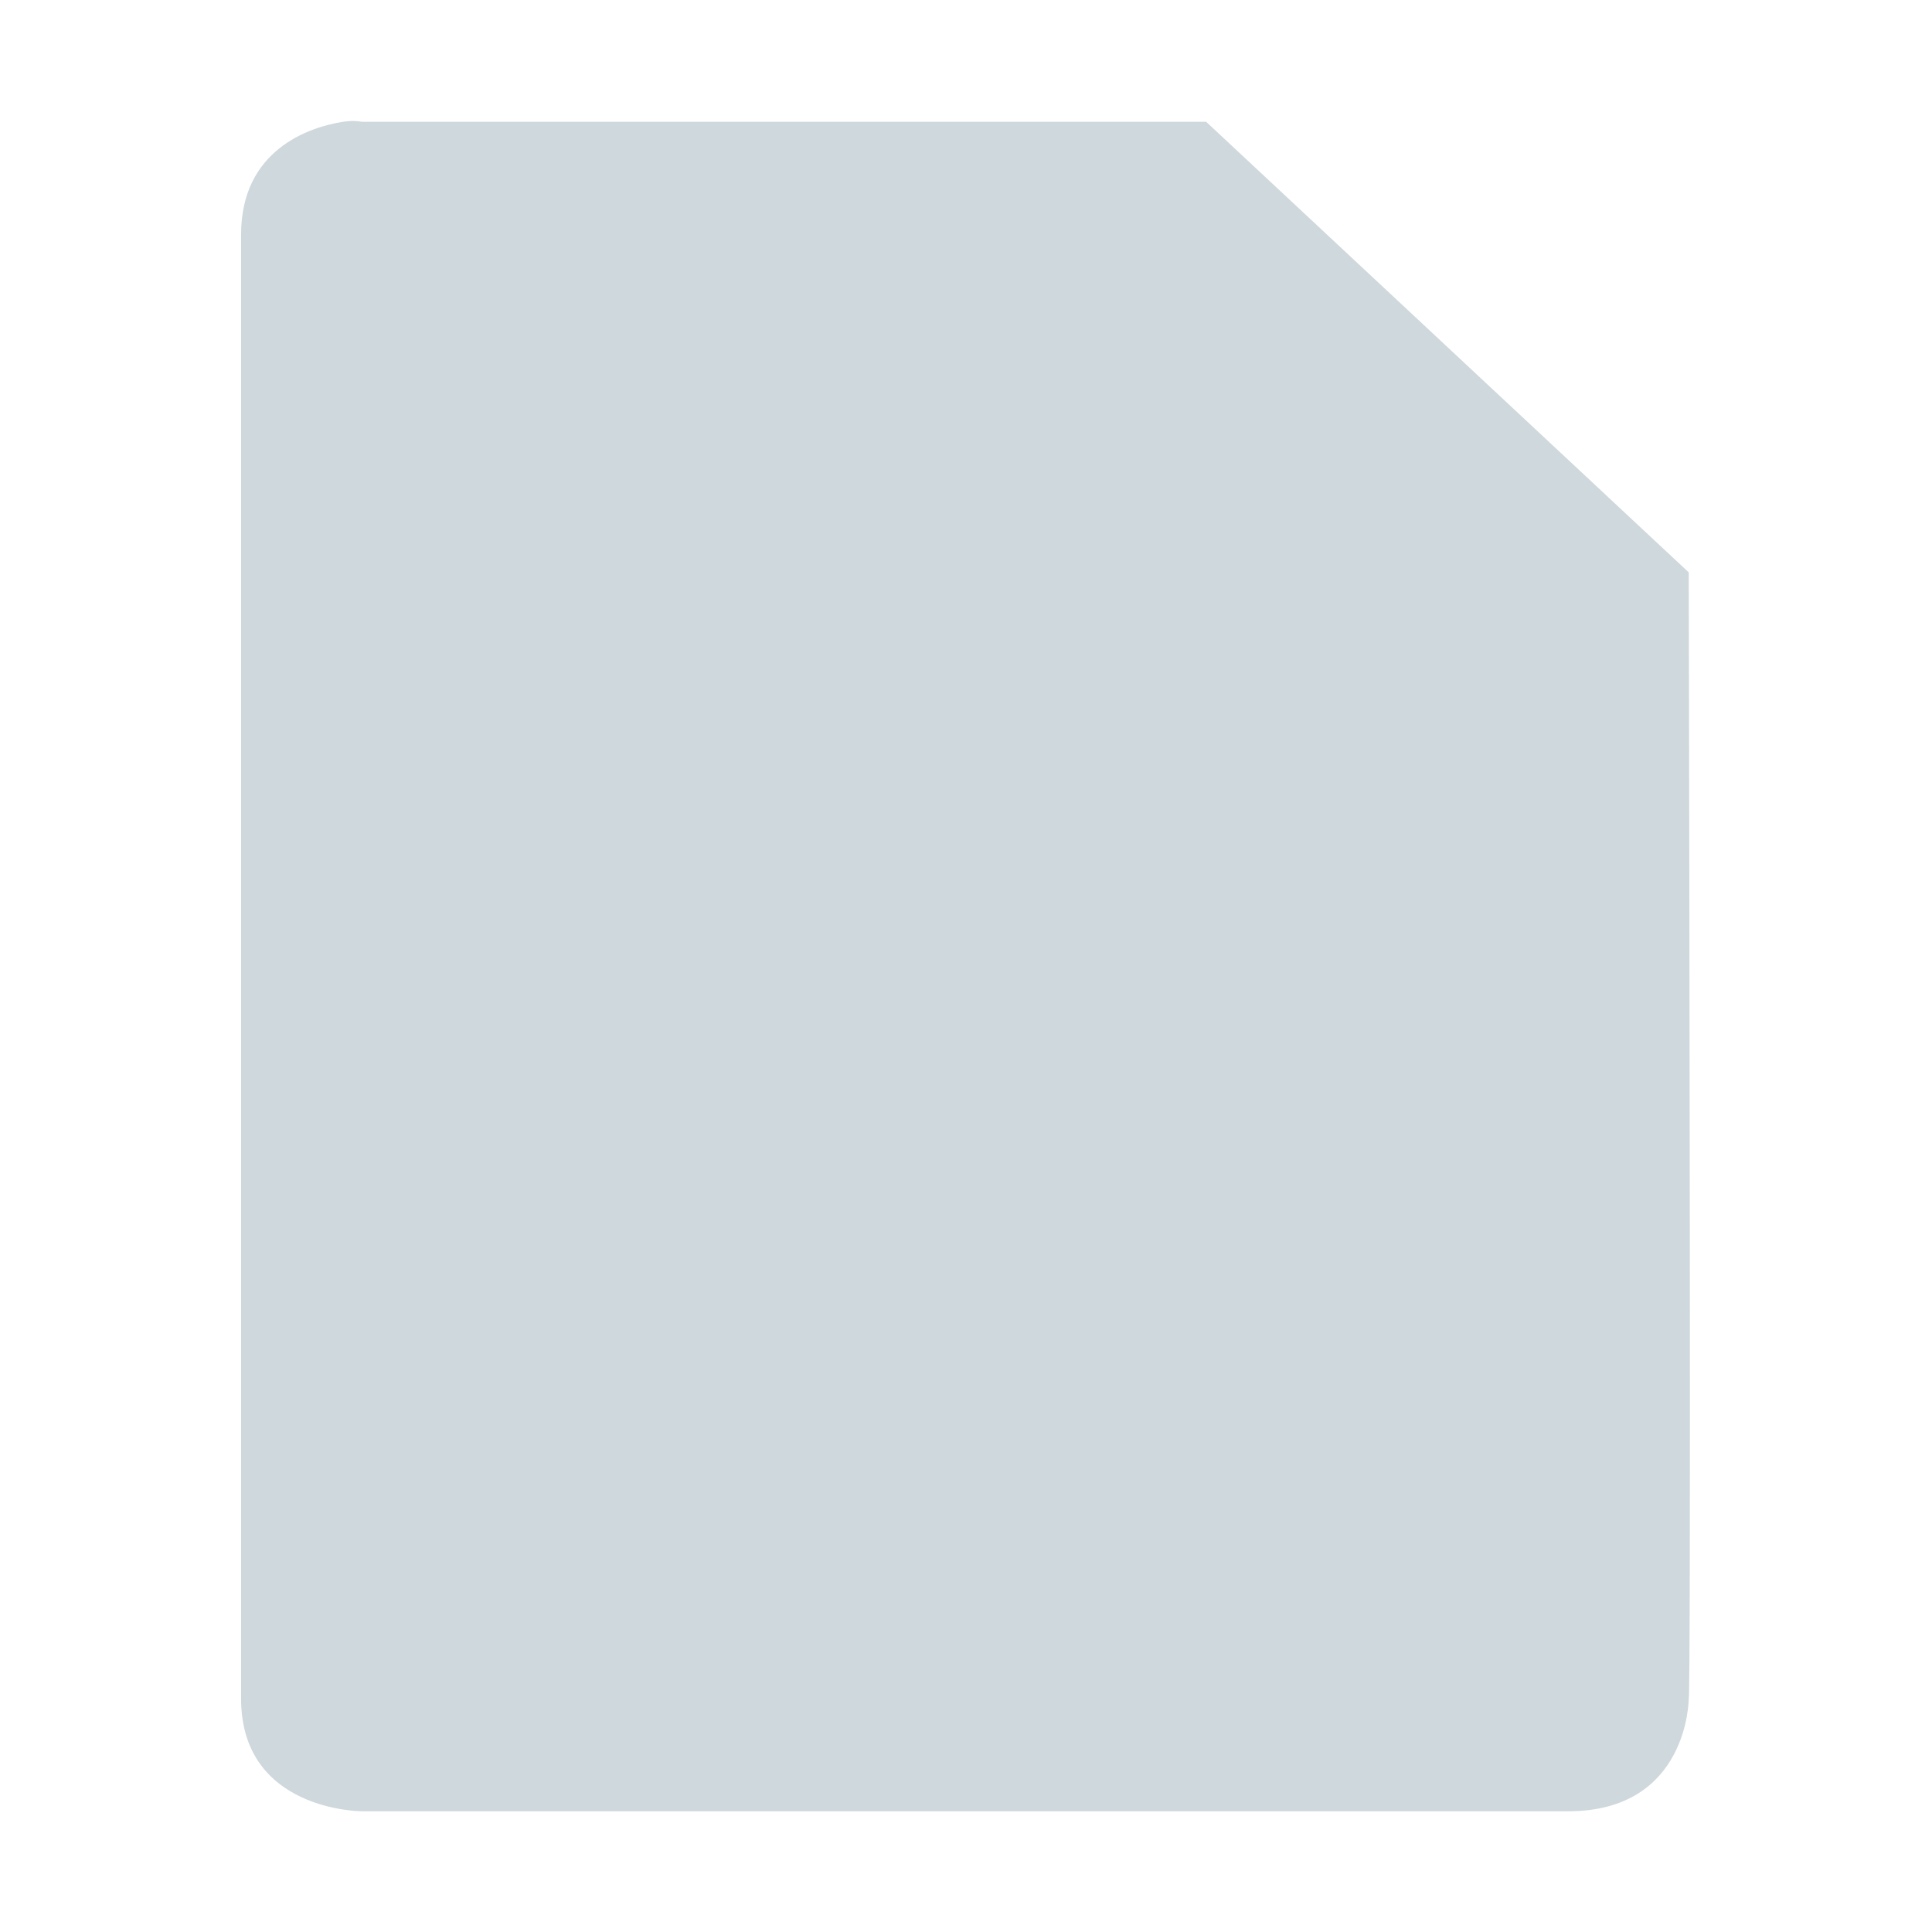
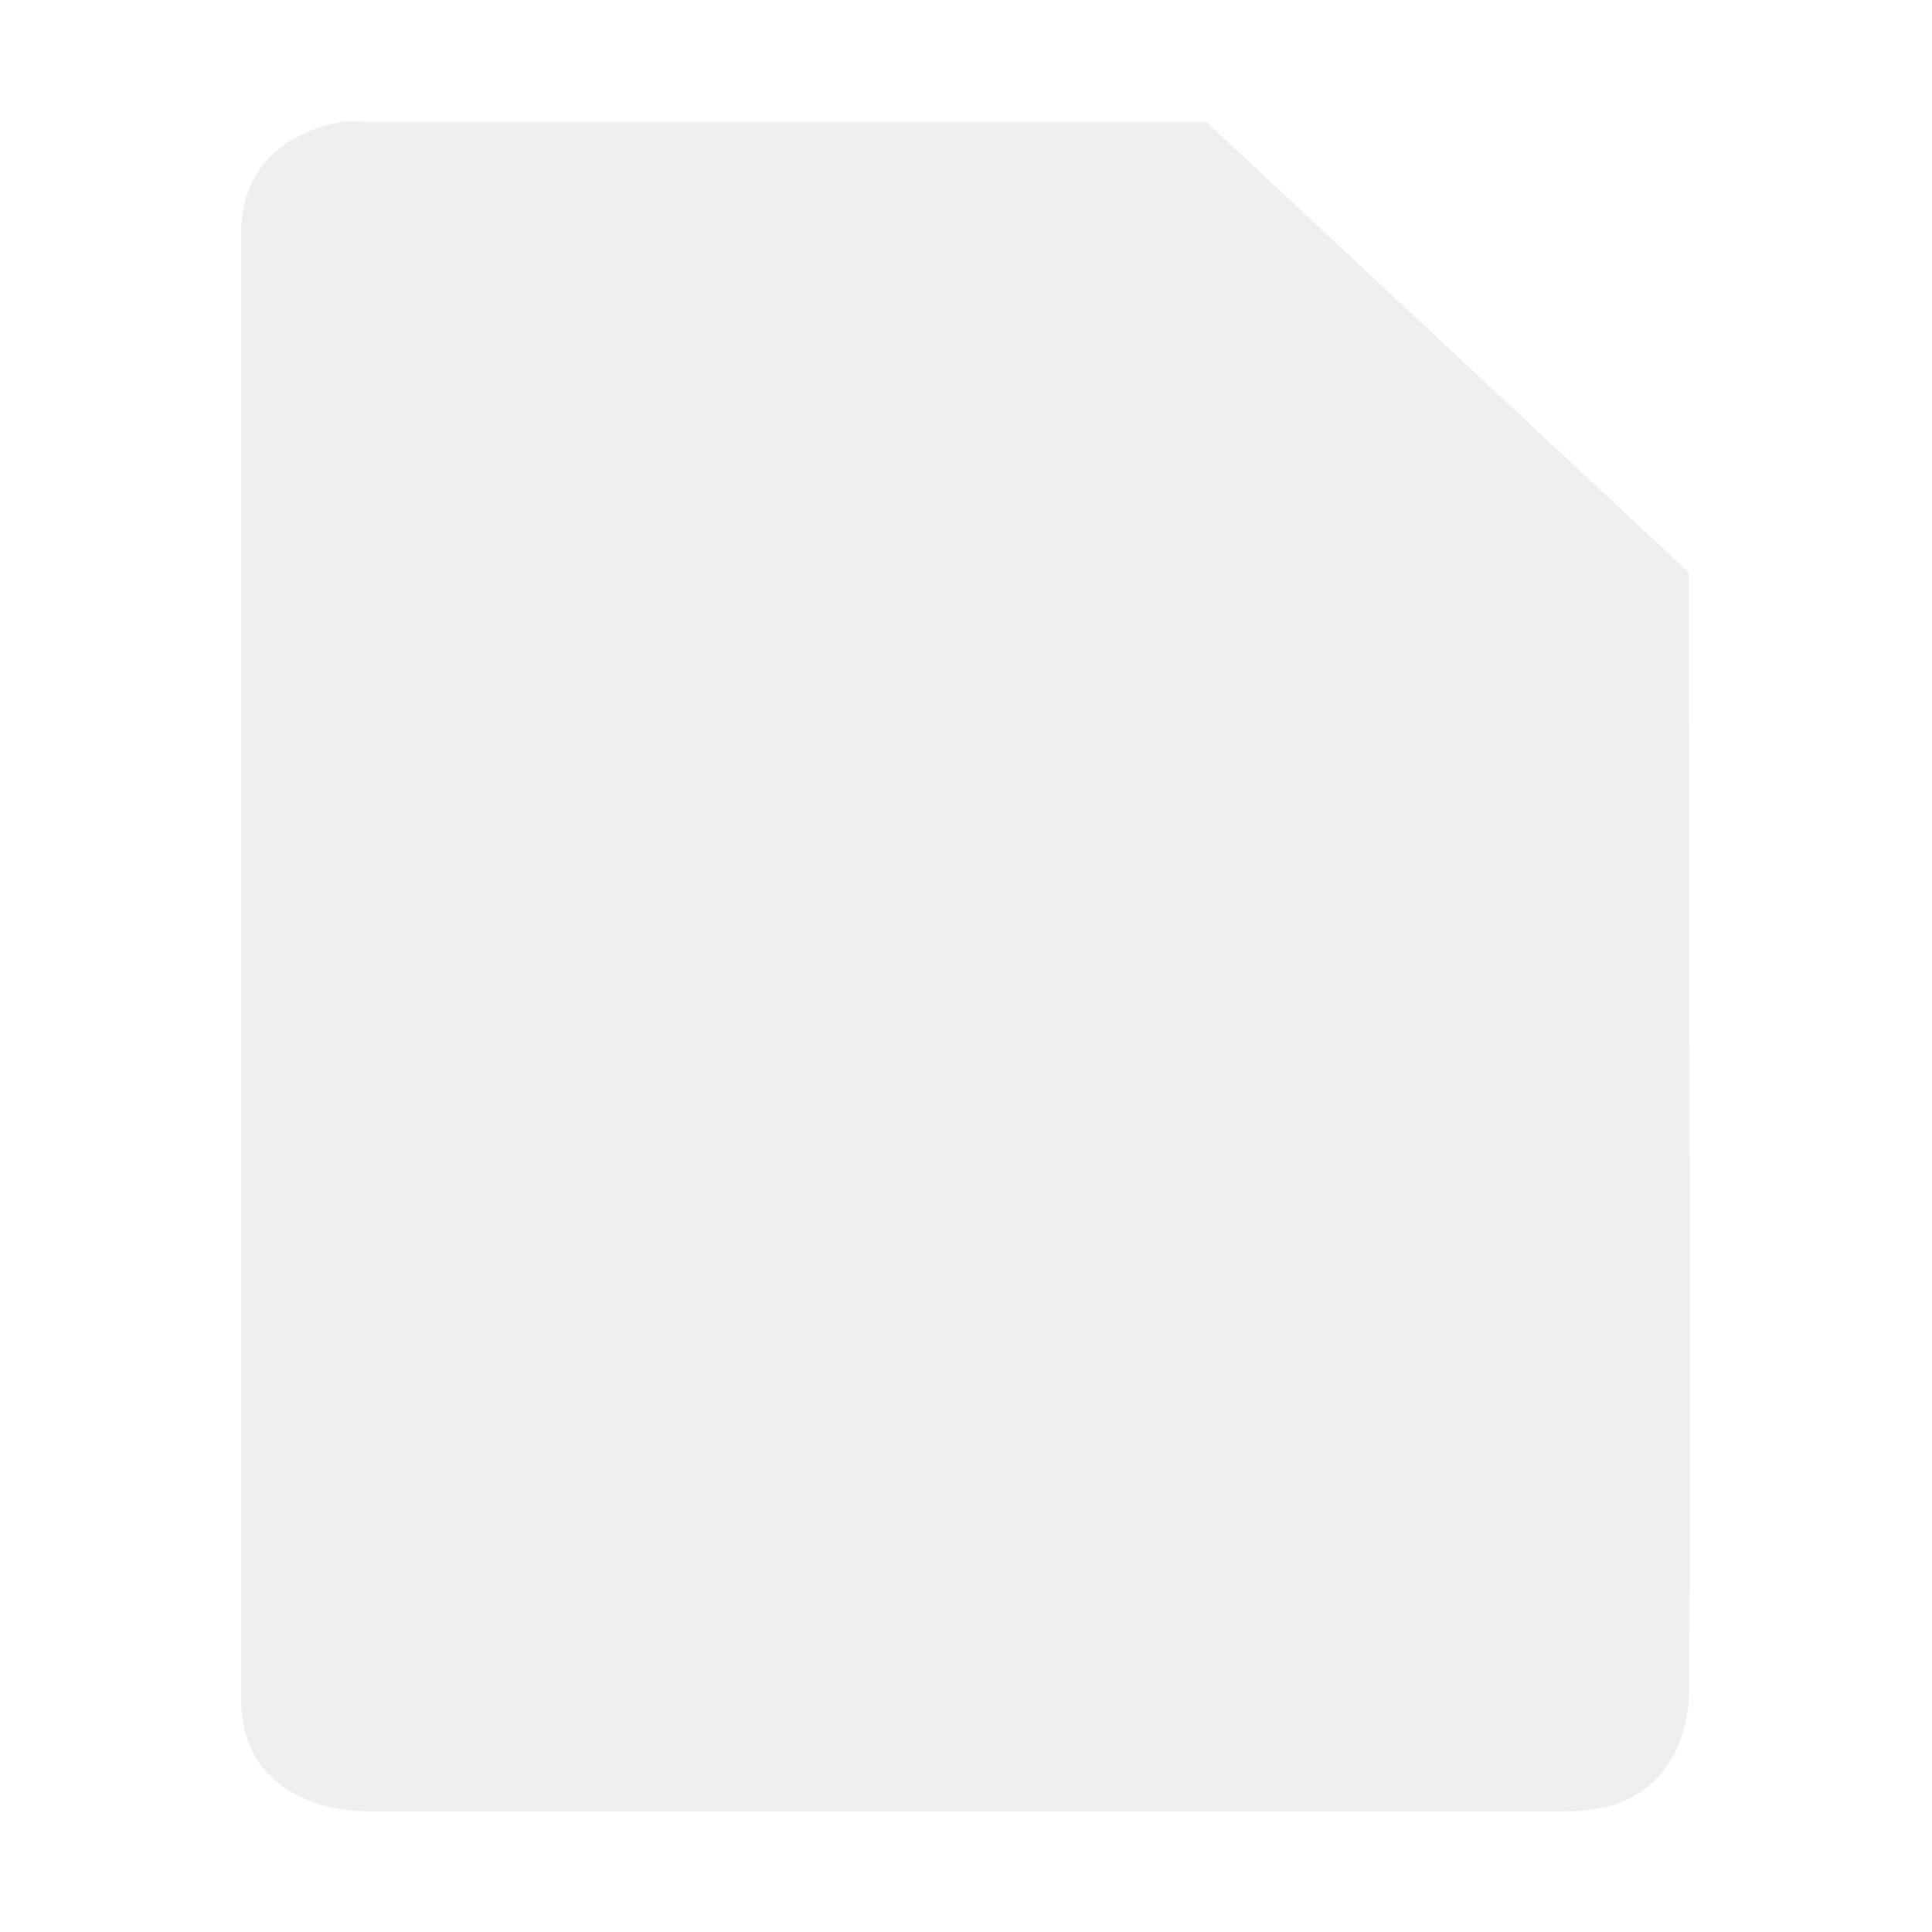
<svg xmlns="http://www.w3.org/2000/svg" id="svg7384" style="enable-background:new" height="16.003" width="16" version="1.1">
  <defs id="defs9" />
-   <path d="M 2.84,1.009 C 2.559,1.053 1.997,1.242 1.997,1.942 l 0,12.128 c 0,0.933 1,0.933 1,0.933 l 9.992,0 c 0.999,0 0.999,-0.933 0.999,-0.933 0.019,-0.043 0.005,-6.953 0,-9.329 l -3.997,-3.732 -6.994,0 c 0,0 -0.062,-0.015 -0.156,0 z" style="opacity:1;enable-background:new;fill:#cfd8dc;fill-opacity:1" id="path4140" />
+   <path d="M 2.84,1.009 C 2.559,1.053 1.997,1.242 1.997,1.942 l 0,12.128 c 0,0.933 1,0.933 1,0.933 l 9.992,0 c 0.999,0 0.999,-0.933 0.999,-0.933 0.019,-0.043 0.005,-6.953 0,-9.329 l -3.997,-3.732 -6.994,0 c 0,0 -0.062,-0.015 -0.156,0 z" style="opacity:1;enable-background:new;fill:#eeefef;fill-opacity:1" id="path4140" />
</svg>
